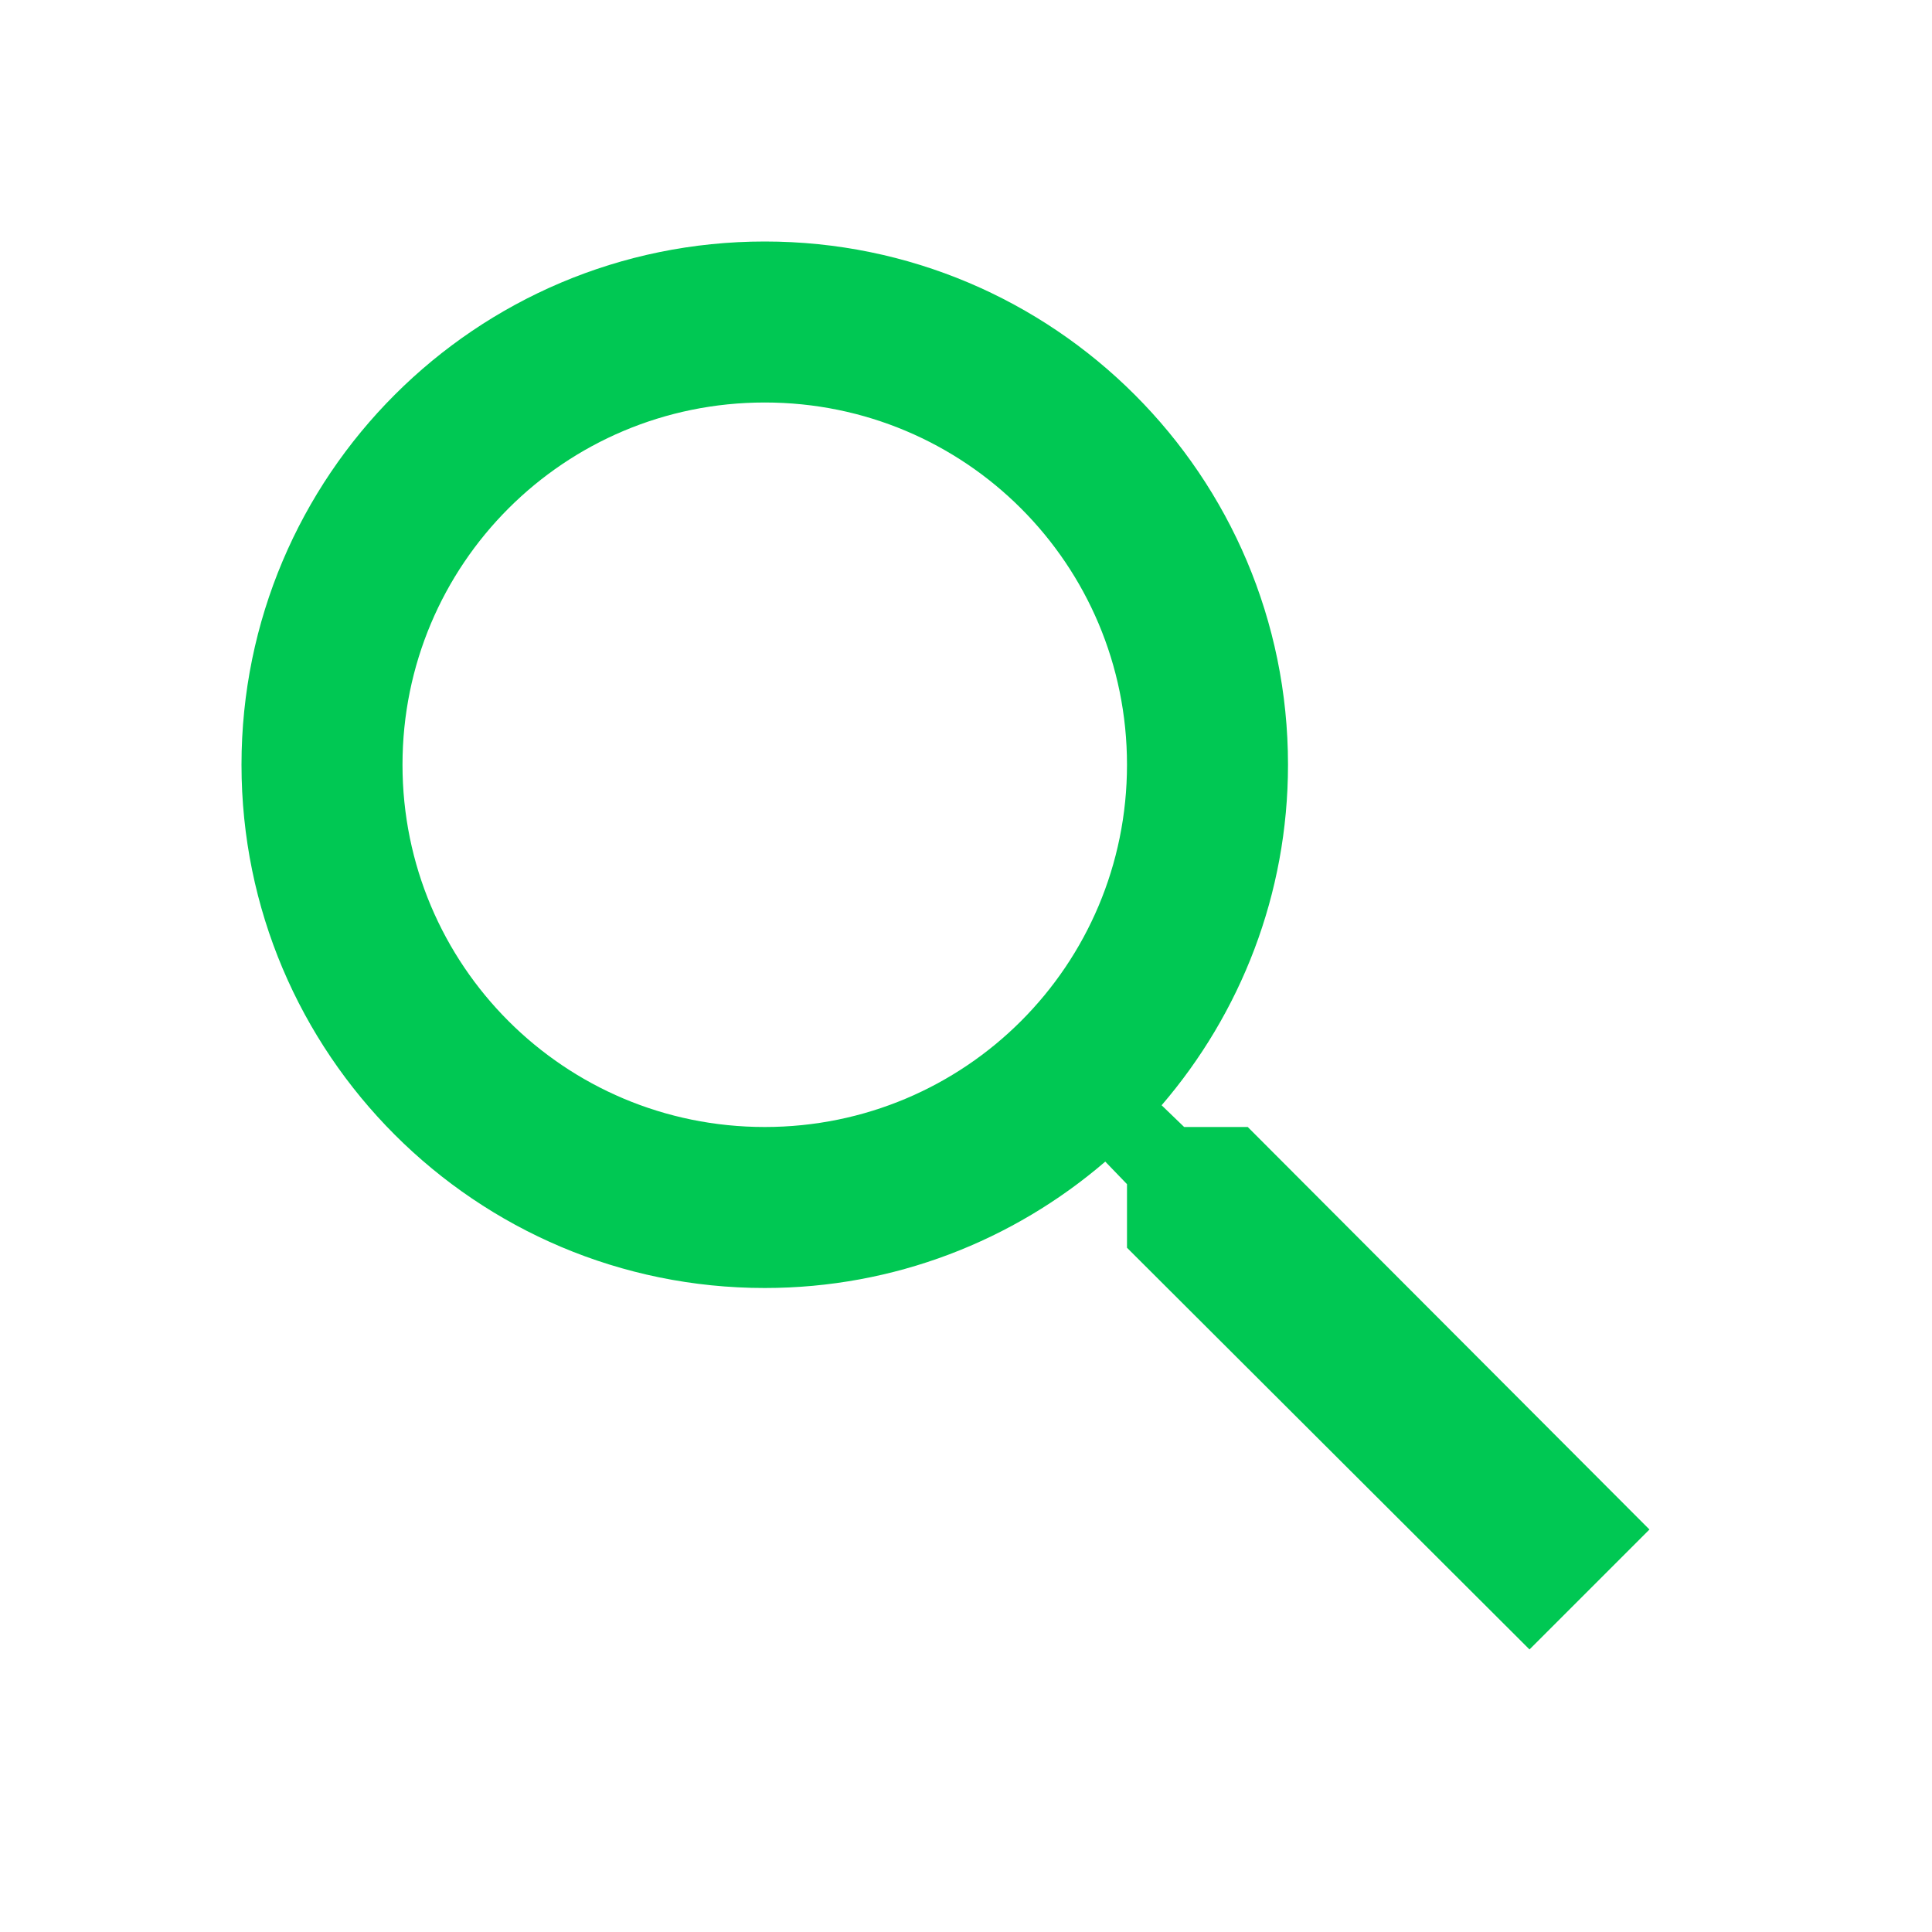
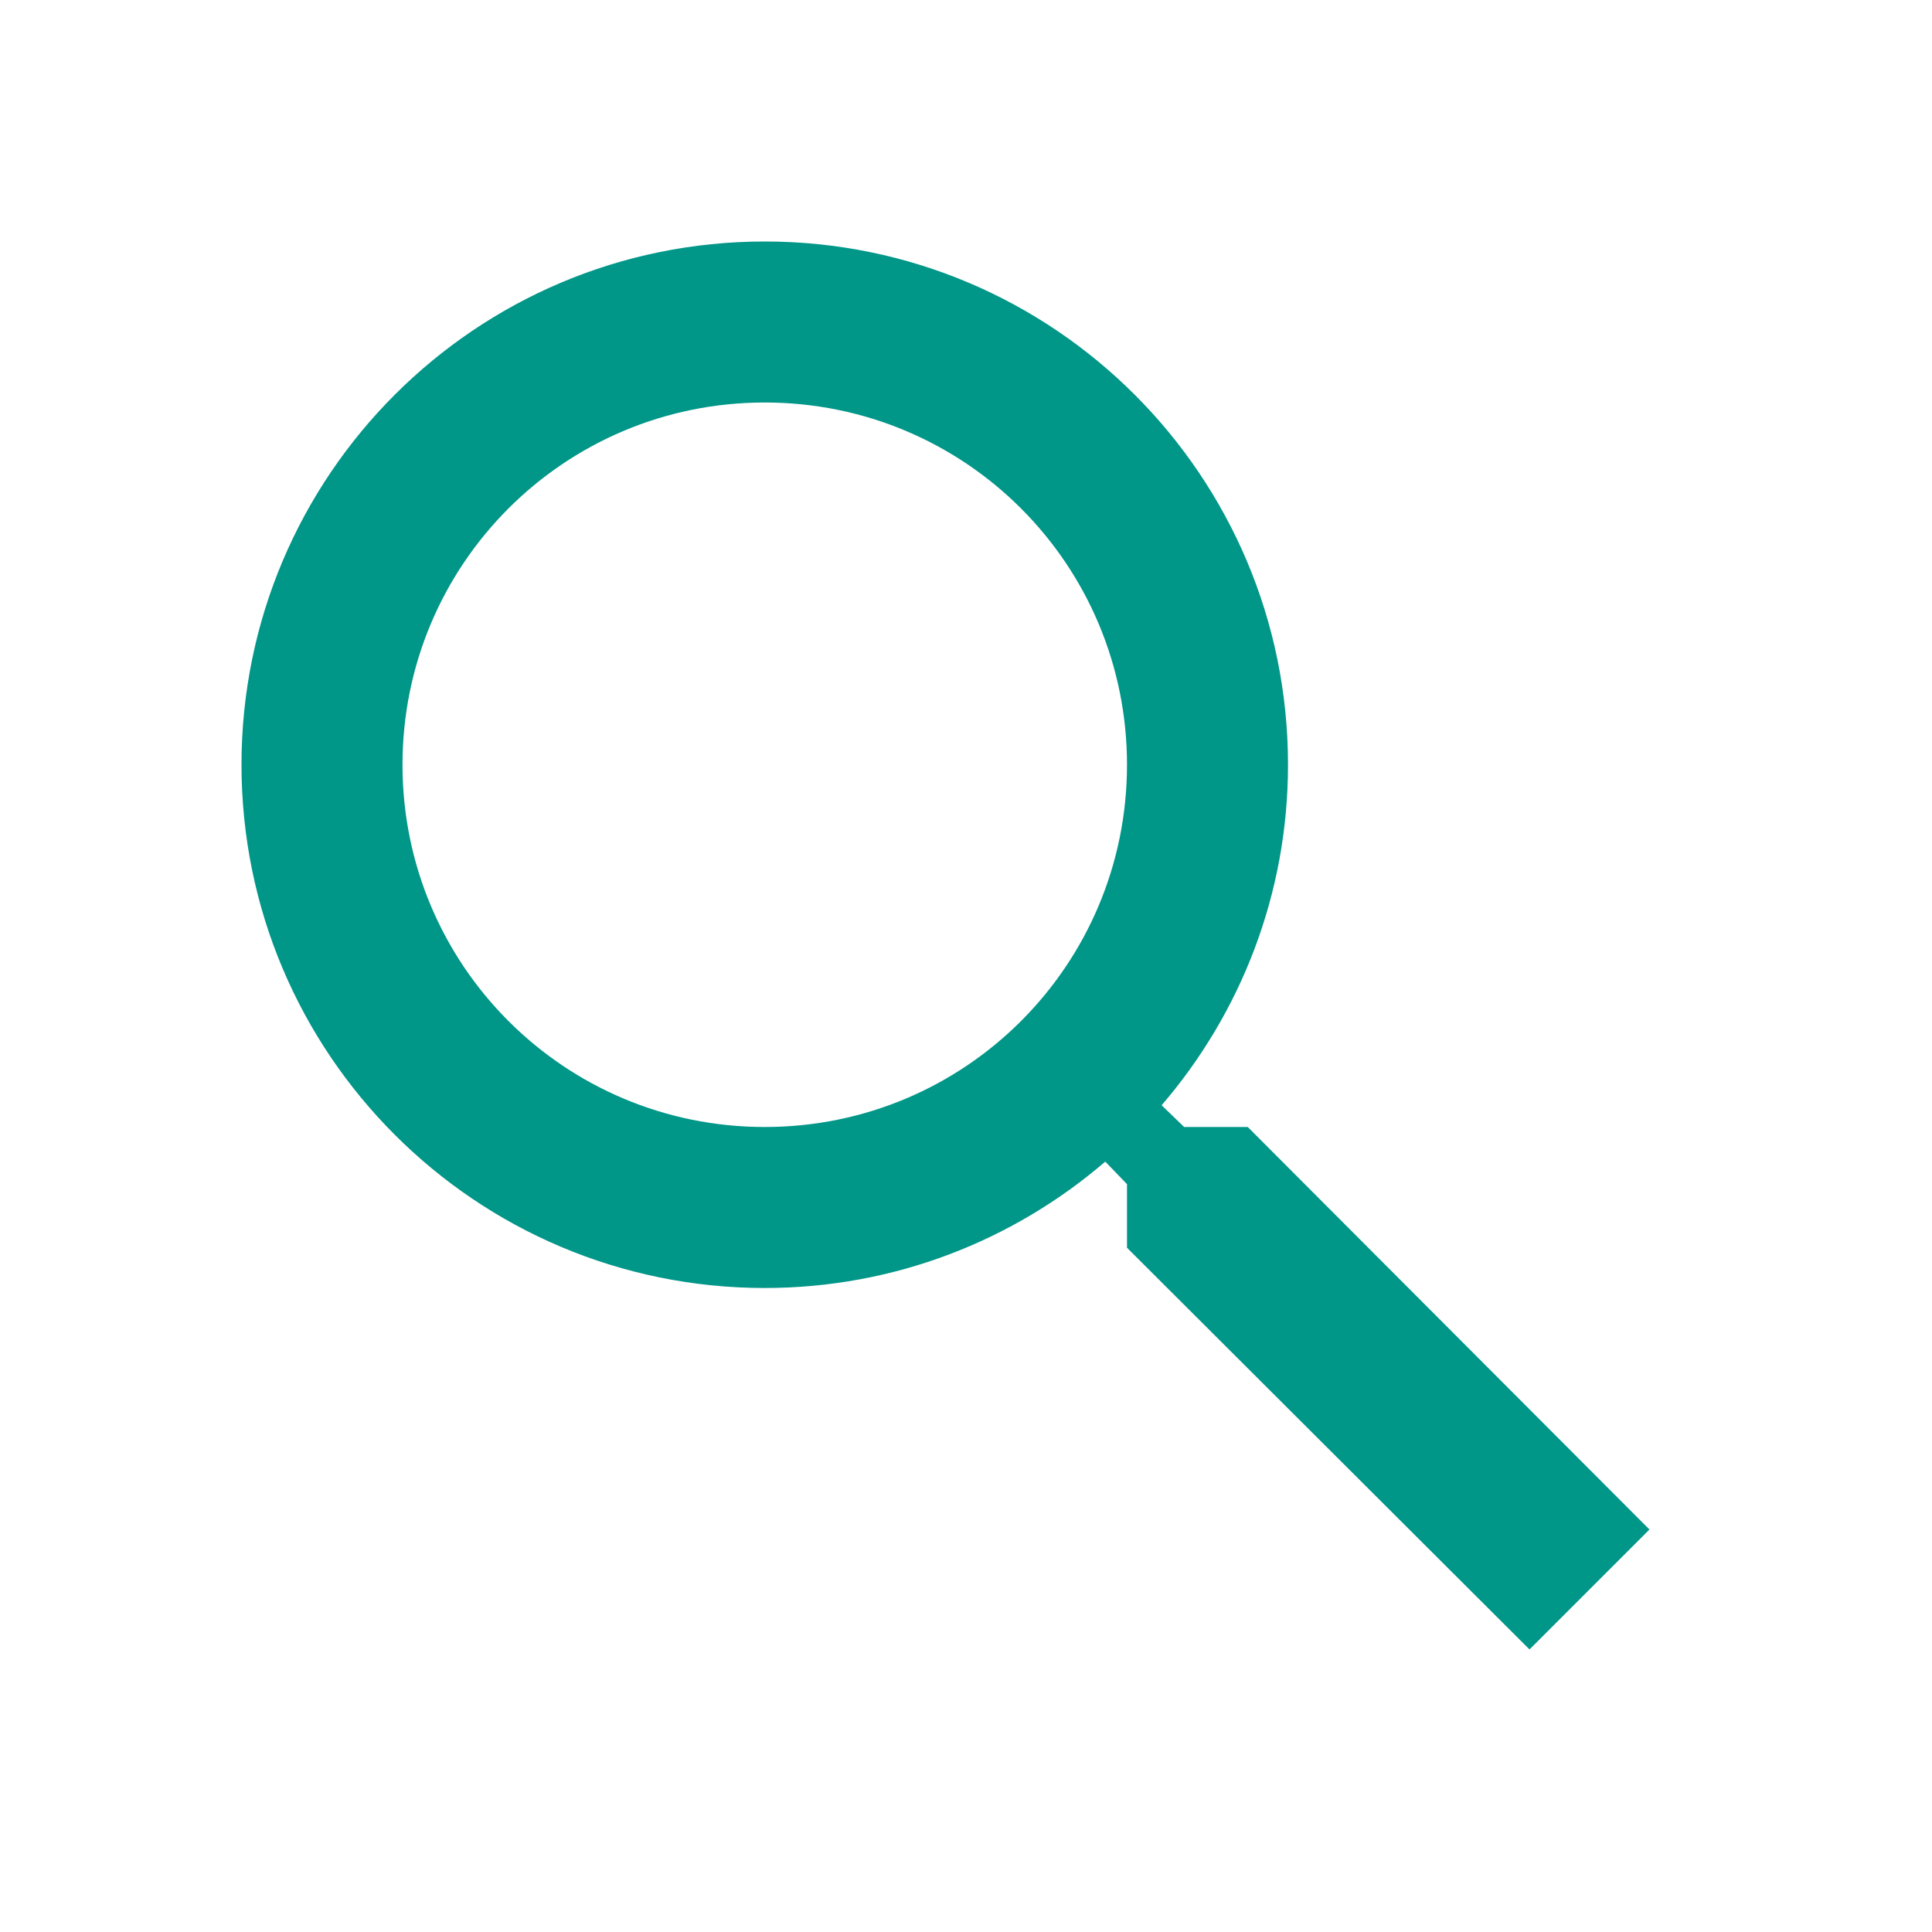
- <svg xmlns="http://www.w3.org/2000/svg" fill="#00C853" viewBox="0 0 24 24">
+ <svg xmlns="http://www.w3.org/2000/svg" fill="#009688" viewBox="0 0 24 24">
  <path d="M15.5 14h-.79l-.28-.27C15.41 12.59 16 11.11 16 9.5 16 5.91 13.09 3 9.5 3S3 5.91 3 9.5 5.91 16 9.5 16c1.61 0 3.09-.59 4.23-1.57l.27.28v.79l5 4.99L20.49 19l-4.99-5zm-6 0C7.01 14 5 11.99 5 9.5S7.01 5 9.5 5 14 7.01 14 9.5 11.99 14 9.5 14z" />
  <path d="M0 0h24v24H0z" fill="none" />
</svg>
